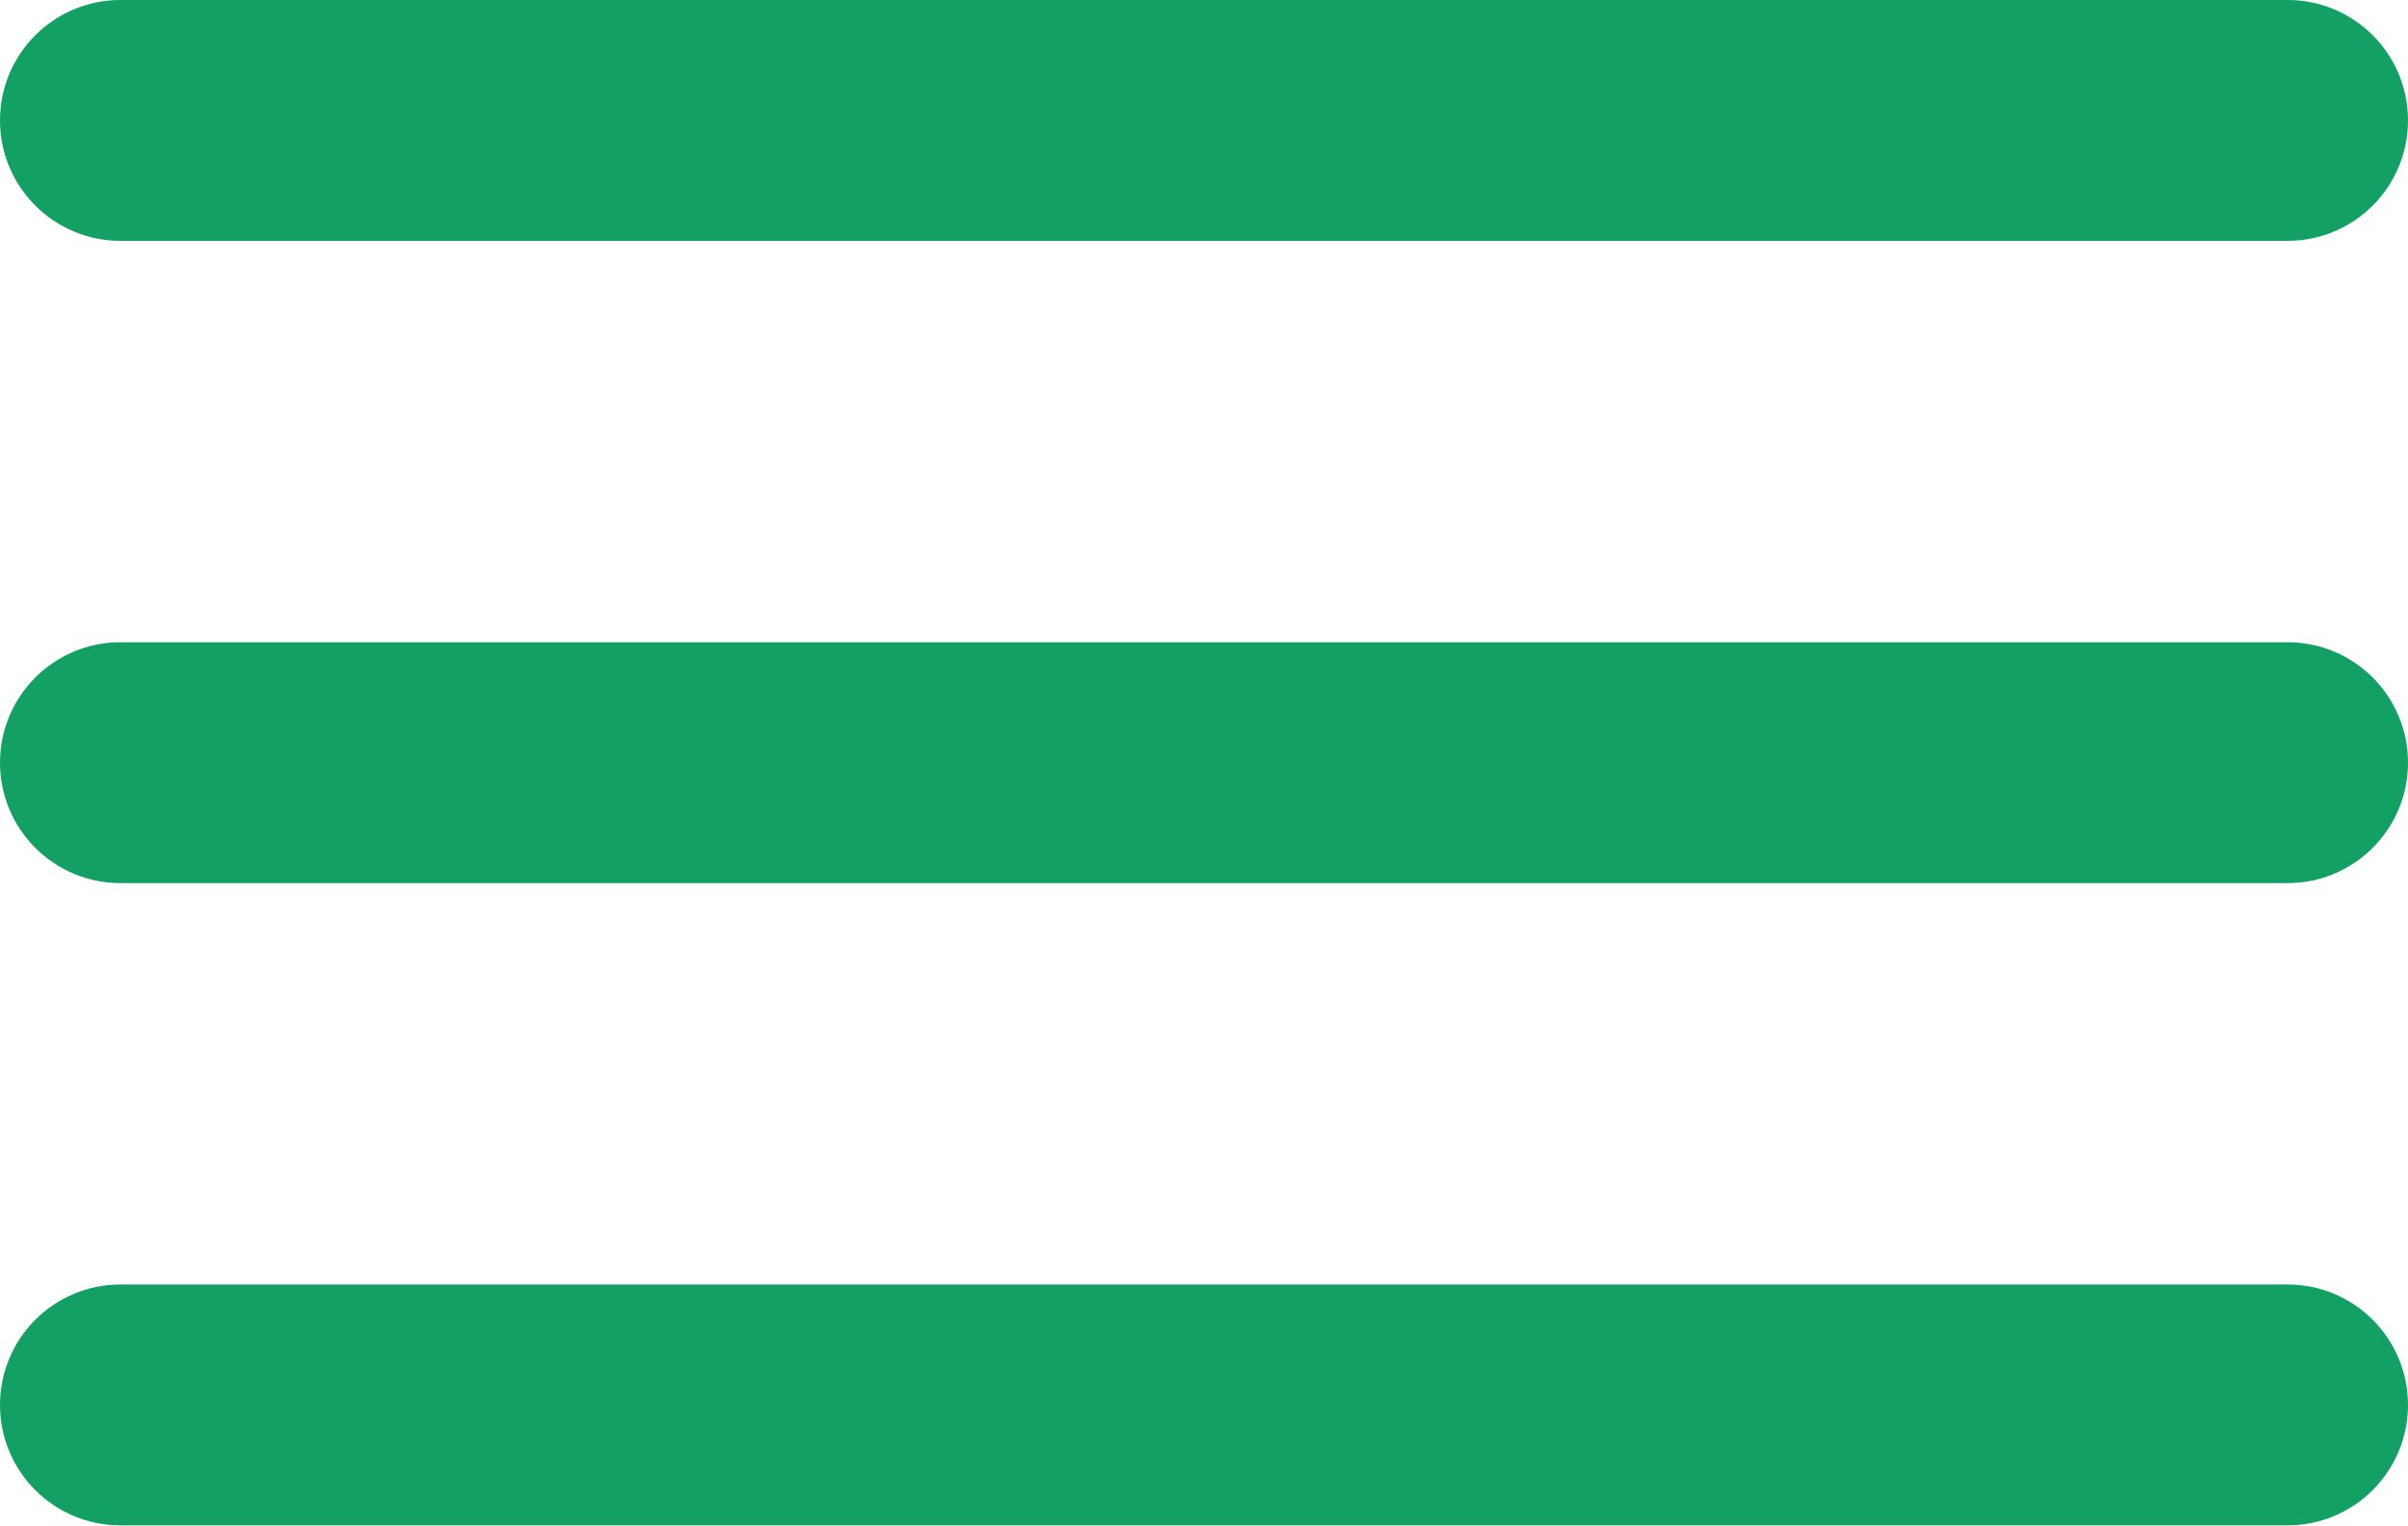
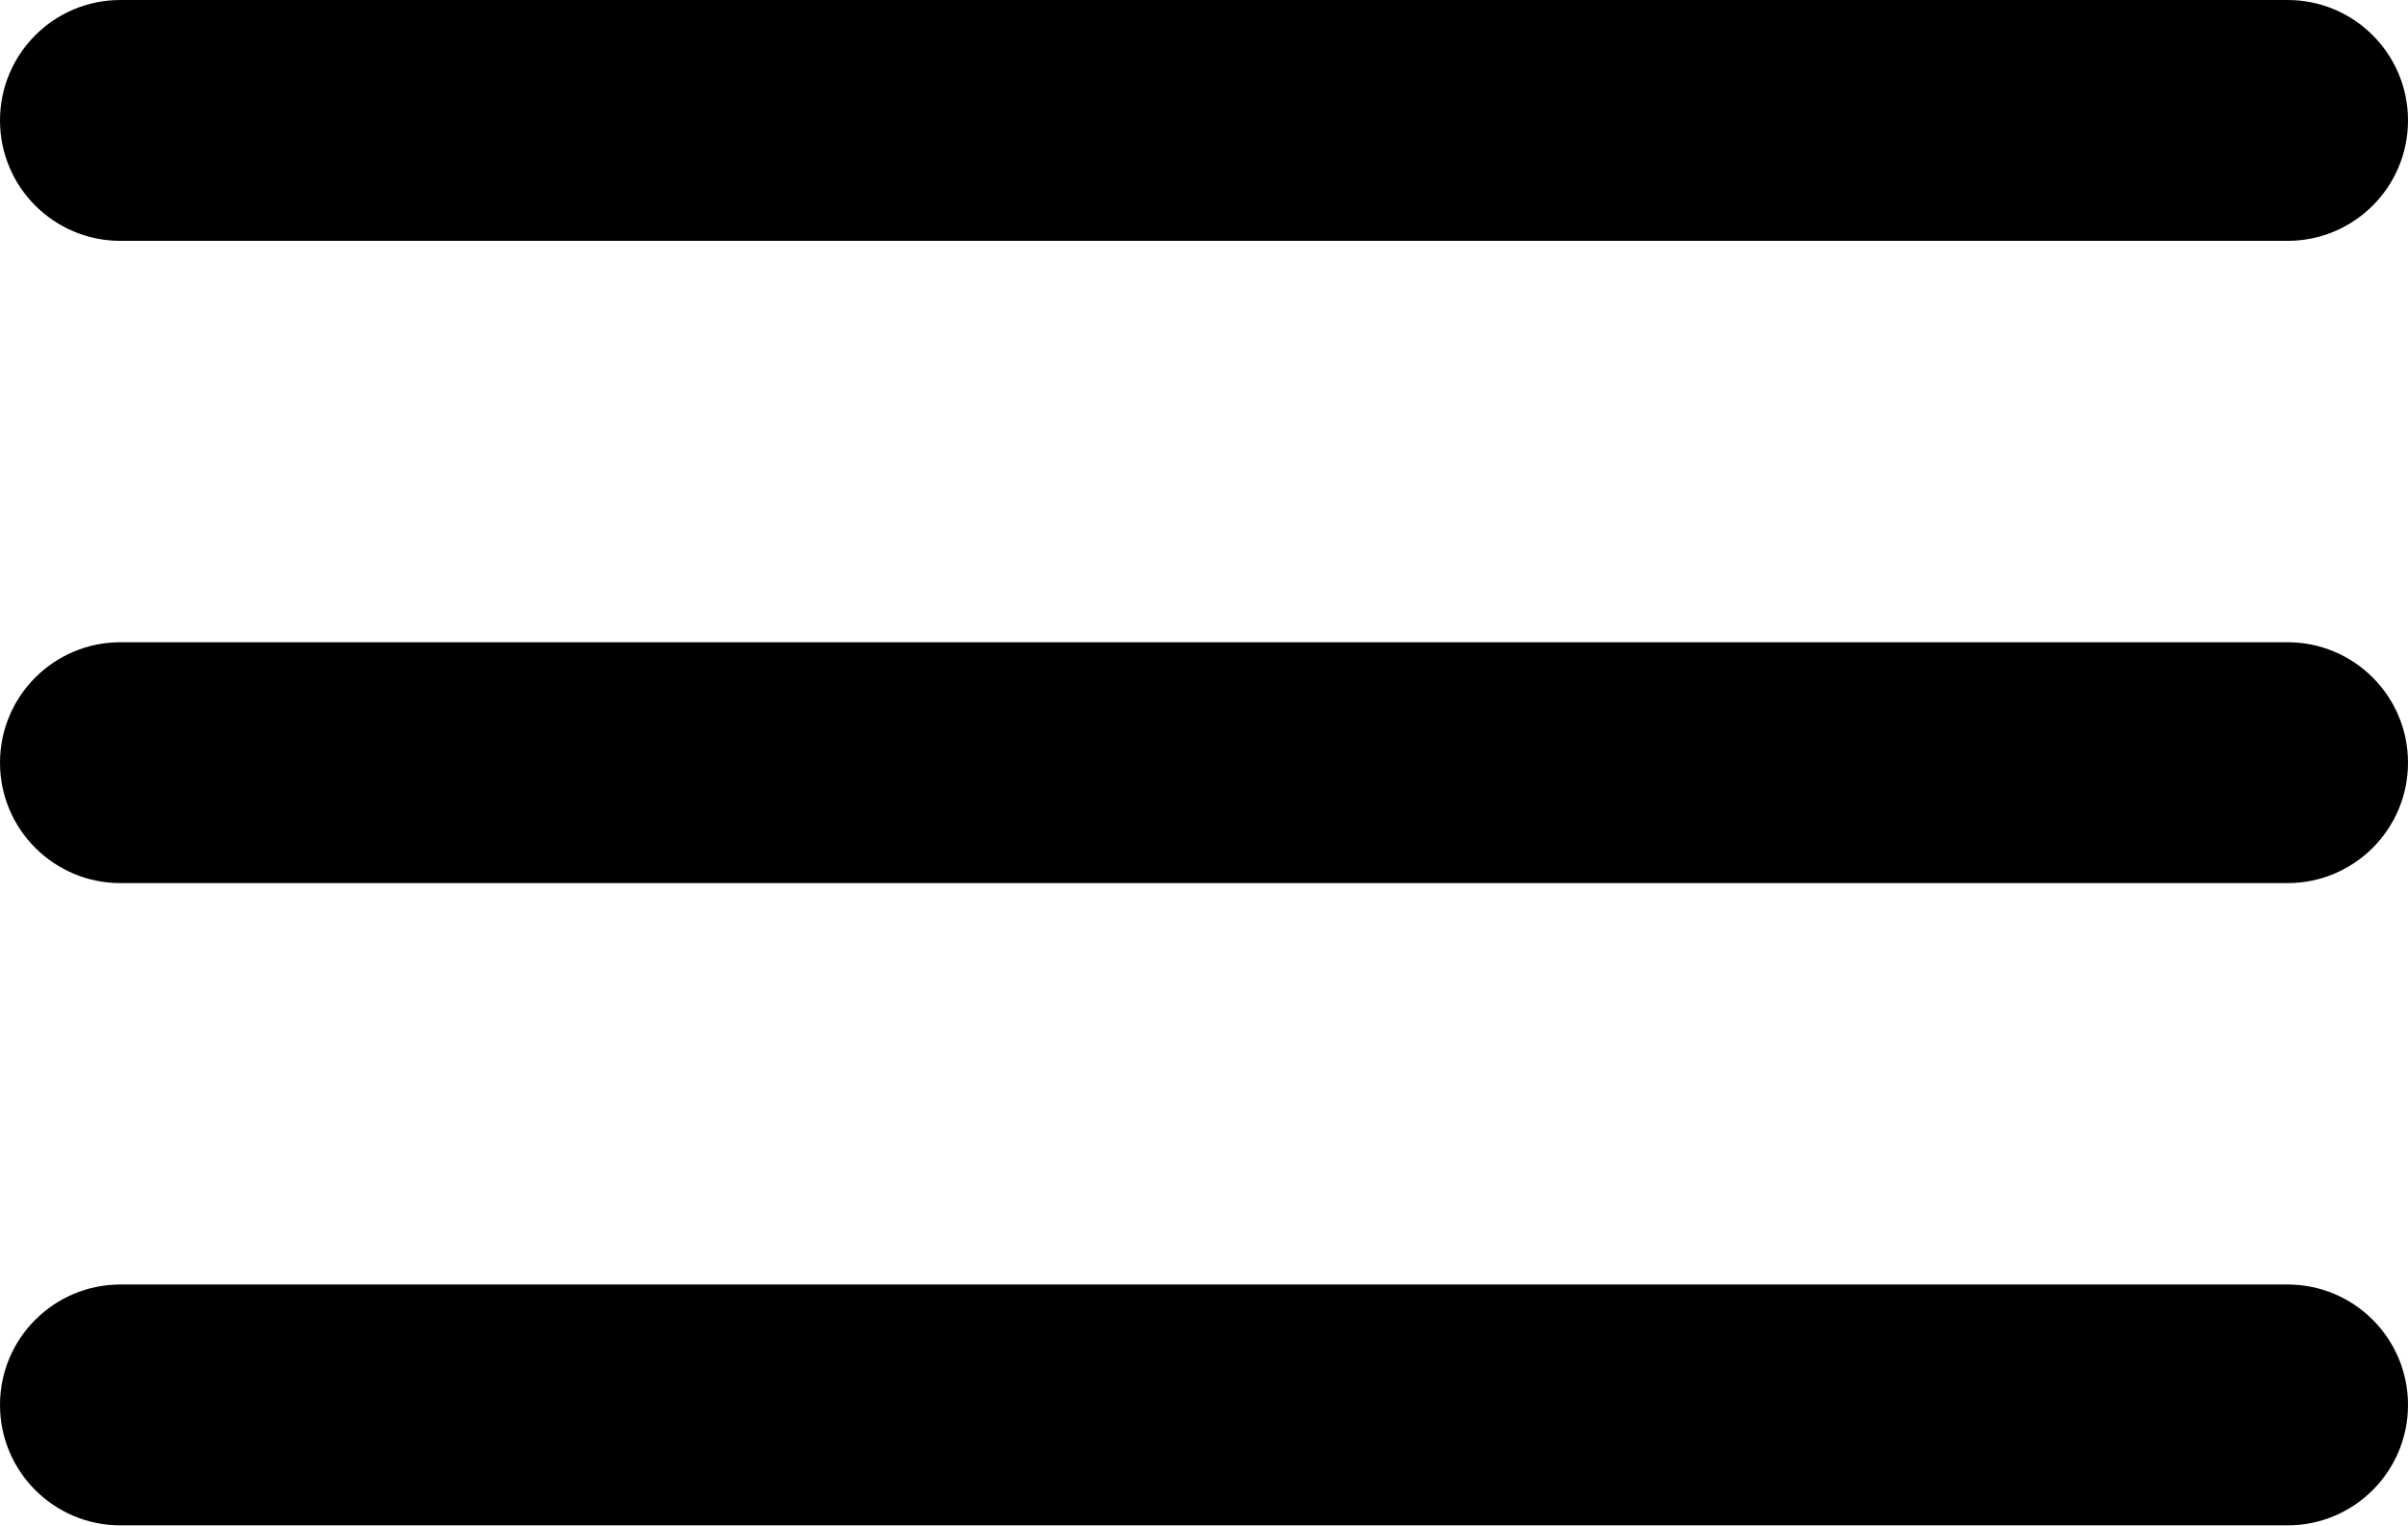
<svg xmlns="http://www.w3.org/2000/svg" viewBox="-1396 61 30 19">
-   <defs>
-     <style>.a{fill:#12a064;}</style>
-   </defs>
  <g transform="translate(-1427 -10)">
    <rect class="a" width="30" height="3" rx="1.5" transform="translate(31 71)" />
    <rect class="a" width="30" height="3" rx="1.5" transform="translate(31 79)" />
    <rect class="a" width="30" height="3" rx="1.5" transform="translate(31 87)" />
  </g>
</svg>
